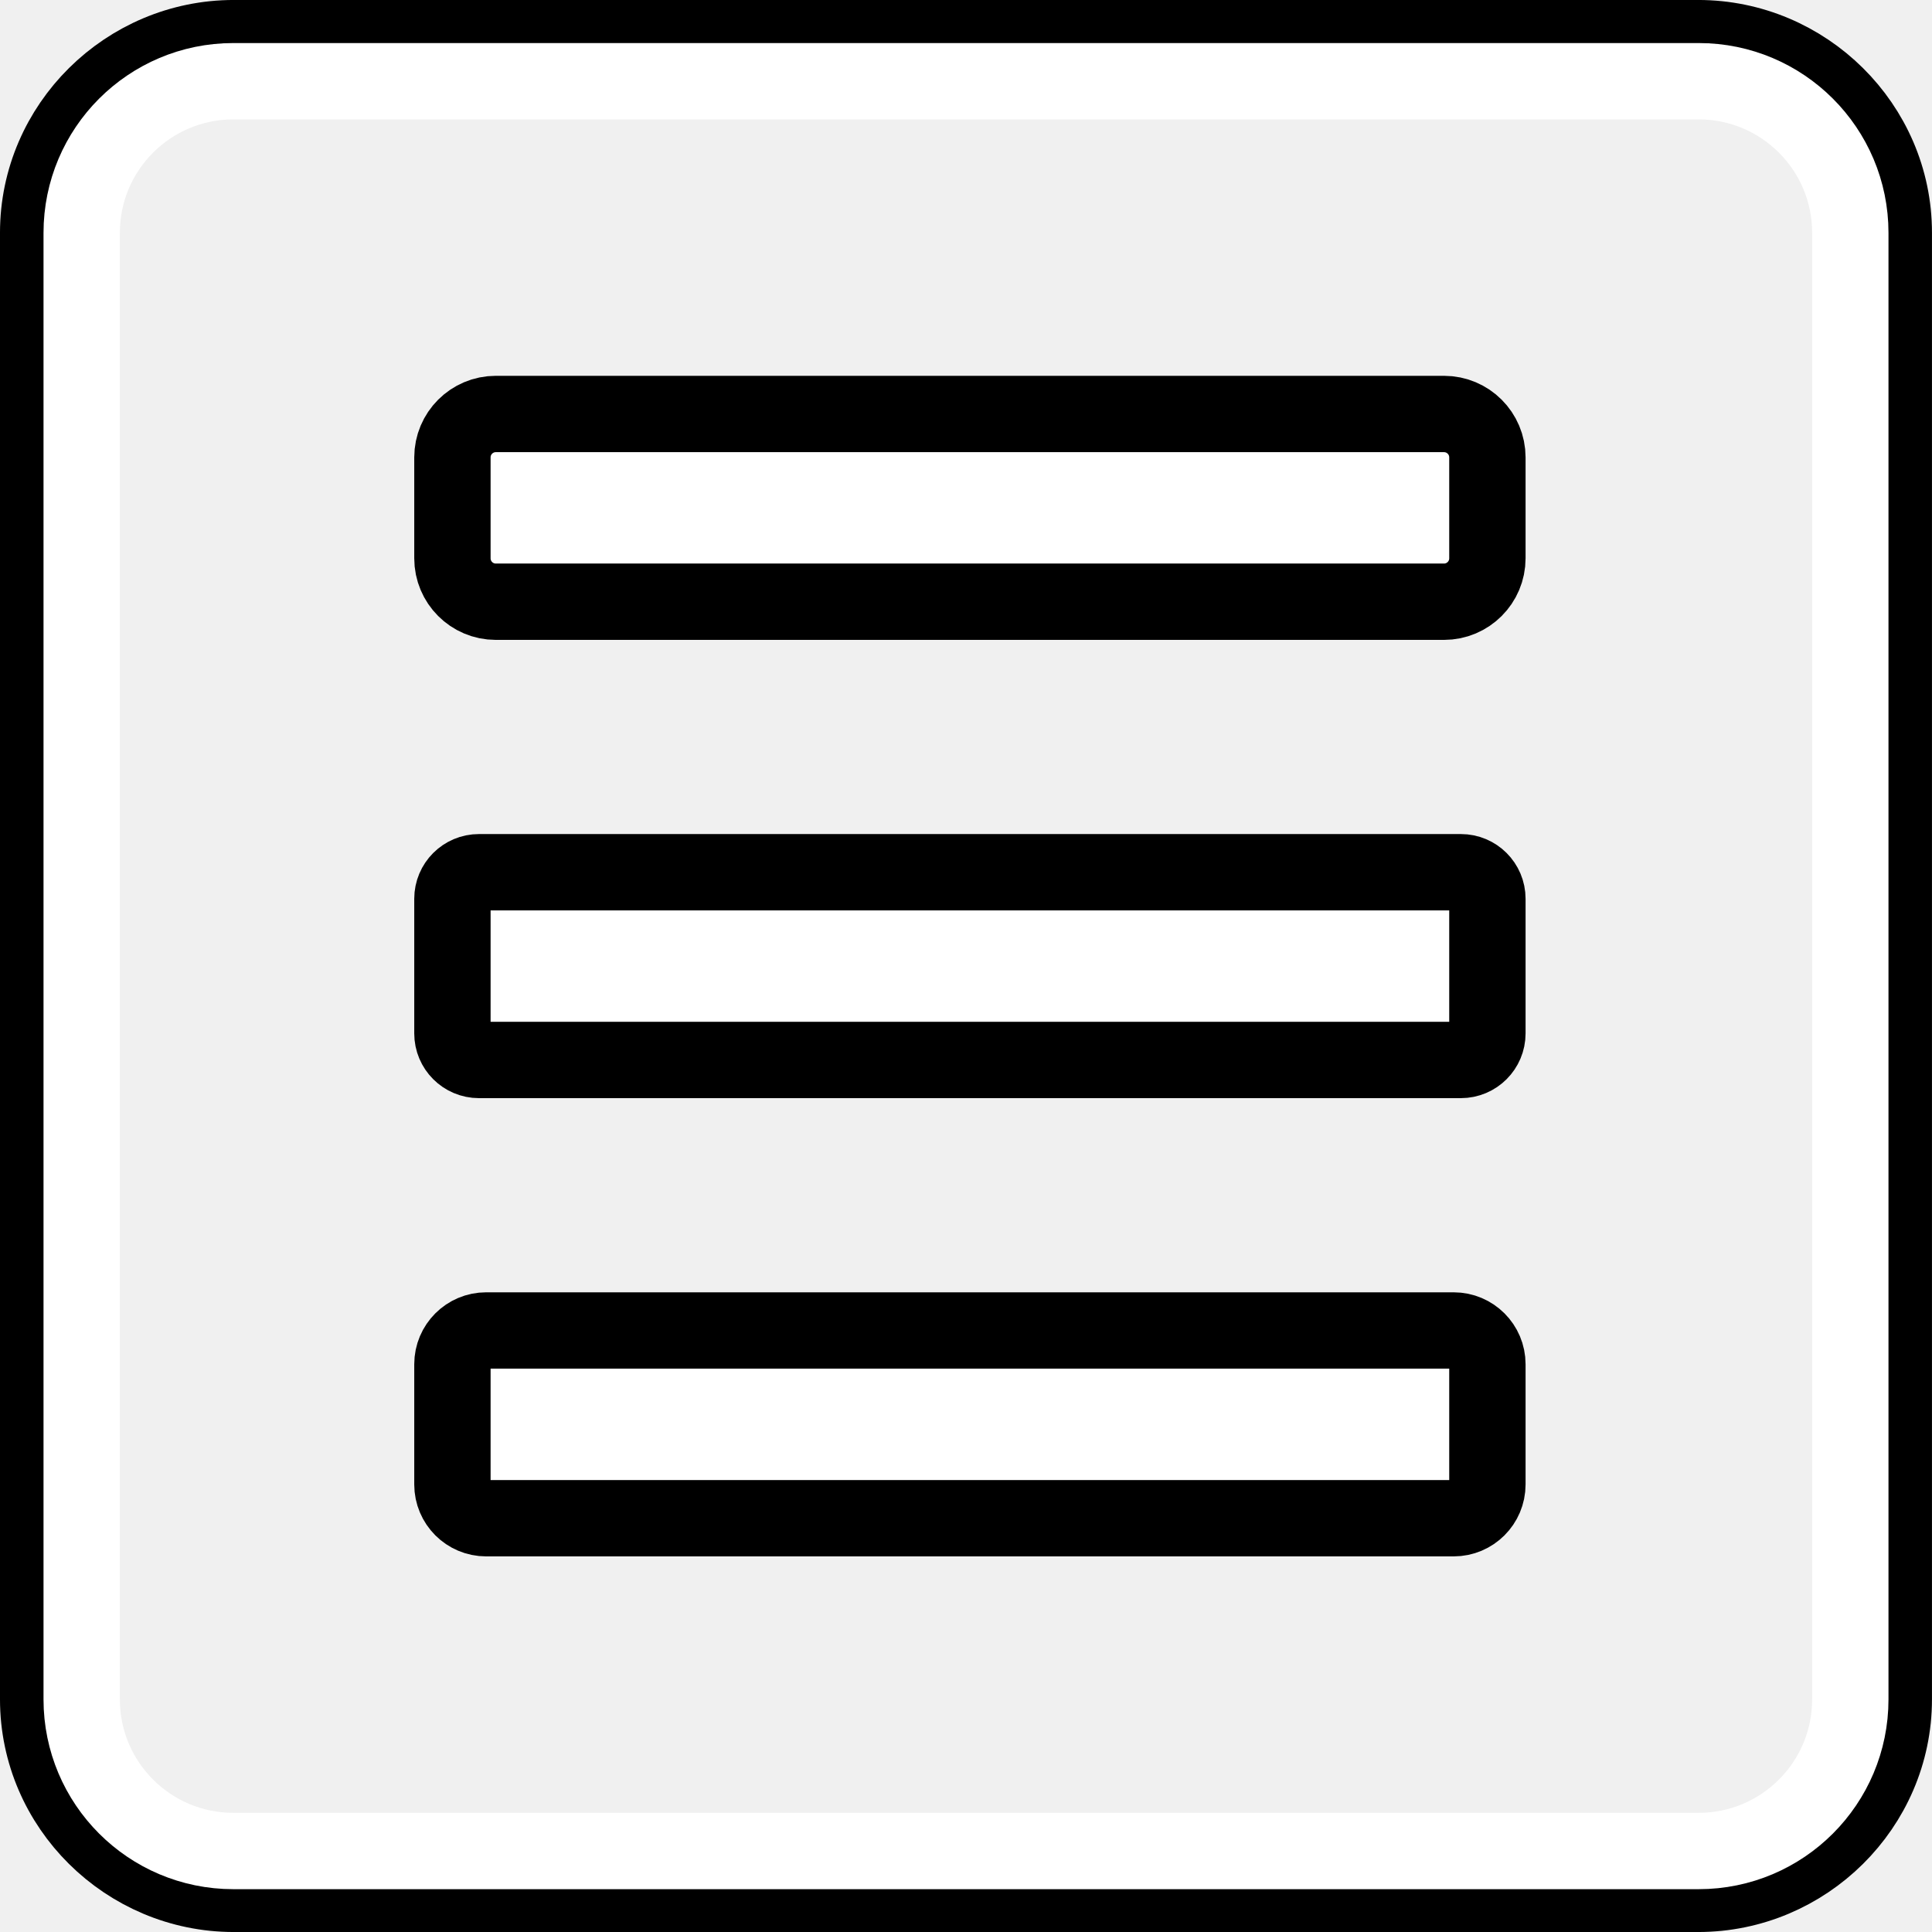
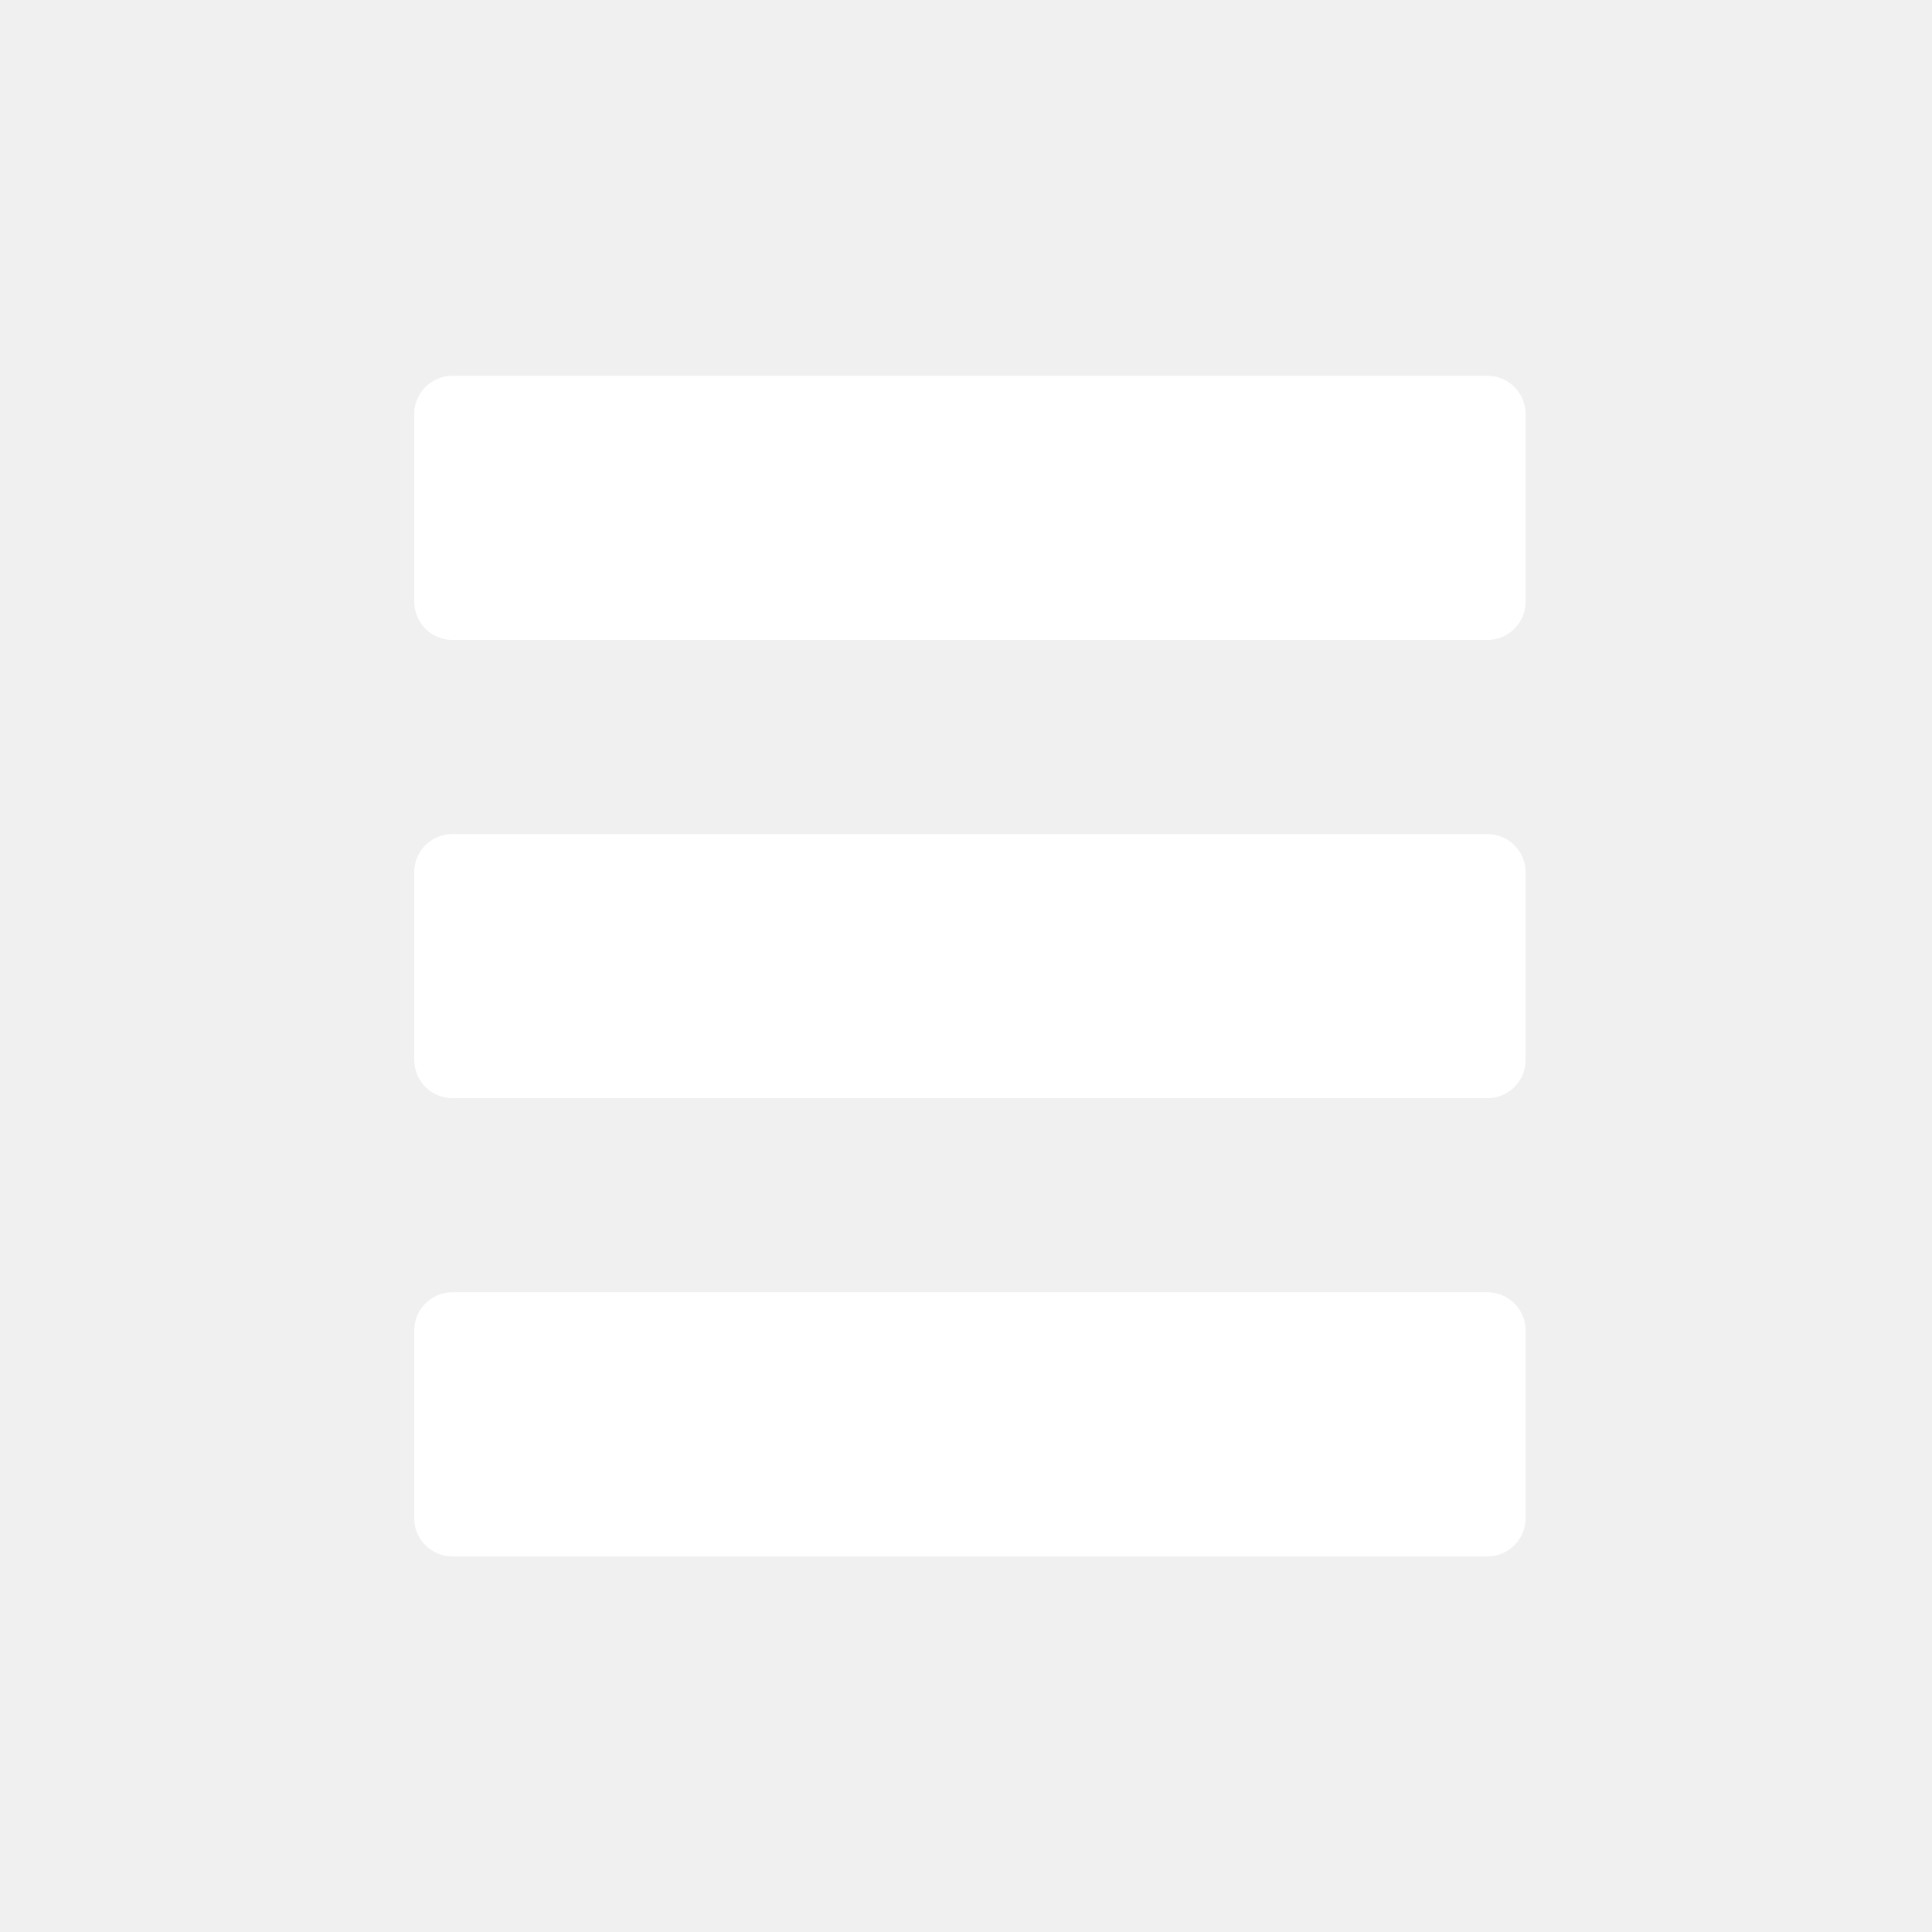
- <svg xmlns="http://www.w3.org/2000/svg" width="64" height="64" id="svg2" version="1.1">
-   <defs id="defs4" />
-   <g id="layer1" transform="translate(0,-988.3622)">
-     <path style="fill:none;stroke:#000000;stroke-width:2;stroke-linecap:butt;stroke-linejoin:round;stroke-miterlimit:4;stroke-opacity:1;stroke-dasharray:none;stroke-dashoffset:3" id="path3811" d="m 12.812,996.062 c -2.801,0 -5.125,2.283 -5.125,5.094 l 0,38.406 c 0,2.811 2.324,5.094 5.125,5.094 l 38.375,0 c 2.801,0 5.125,-2.282 5.125,-5.094 l 0,-38.406 c 0,-2.811 -2.324,-5.094 -5.125,-5.094 l -38.375,0 z" transform="matrix(1.264181,0,0,1.264996,-8.453806,-270.388)" />
-     <rect style="fill:none;stroke:#ffffff;stroke-width:2.529;stroke-linecap:butt;stroke-linejoin:round;stroke-miterlimit:4;stroke-opacity:1;stroke-dasharray:none;stroke-dashoffset:3" id="rect2985" width="58.588" height="58.626" x="2.706" y="991.053" ry="5.023" />
-     <rect y="1002.076" x="14.987" height="6.219" width="34.285" id="rect3794" style="fill:#ffffff;fill-opacity:1;stroke:#000000;stroke-width:2.529;stroke-linecap:butt;stroke-linejoin:round;stroke-miterlimit:4;stroke-opacity:1;stroke-dasharray:none;stroke-dashoffset:3" ry="1.438" />
-     <rect style="fill:#ffffff;fill-opacity:1;stroke:#000000;stroke-width:2.529;stroke-linecap:butt;stroke-linejoin:round;stroke-miterlimit:4;stroke-opacity:1;stroke-dasharray:none;stroke-dashoffset:3" id="rect3796" width="34.285" height="6.219" x="14.987" y="1017.256" ry="0.879" />
-     <rect y="1032.436" x="14.987" height="6.219" width="34.285" id="rect3798" style="fill:#ffffff;fill-opacity:1;stroke:#000000;stroke-width:2.529;stroke-linecap:butt;stroke-linejoin:round;stroke-miterlimit:4;stroke-opacity:1;stroke-dasharray:none;stroke-dashoffset:3" ry="1.118" />
+ <svg xmlns="http://www.w3.org/2000/svg" width="100%" height="100%" viewBox="0 0 64 64" version="1.1" xml:space="preserve" style="fill-rule:evenodd;clip-rule:evenodd;stroke-linejoin:round;">
+   <g id="Layer-1">
+     <rect id="rect3794" x="14.987" y="13.714" width="34.285" height="6.219" style="fill:#fff;stroke:#fff;stroke-width:2.53px;" />
+     <rect id="rect3796" x="14.987" y="28.894" width="34.285" height="6.219" style="fill:#fff;stroke:#fff;stroke-width:2.53px;" />
+     <rect id="rect3798" x="14.987" y="44.074" width="34.285" height="6.219" style="fill:#fff;stroke:#fff;stroke-width:2.53px;" />
  </g>
</svg>
